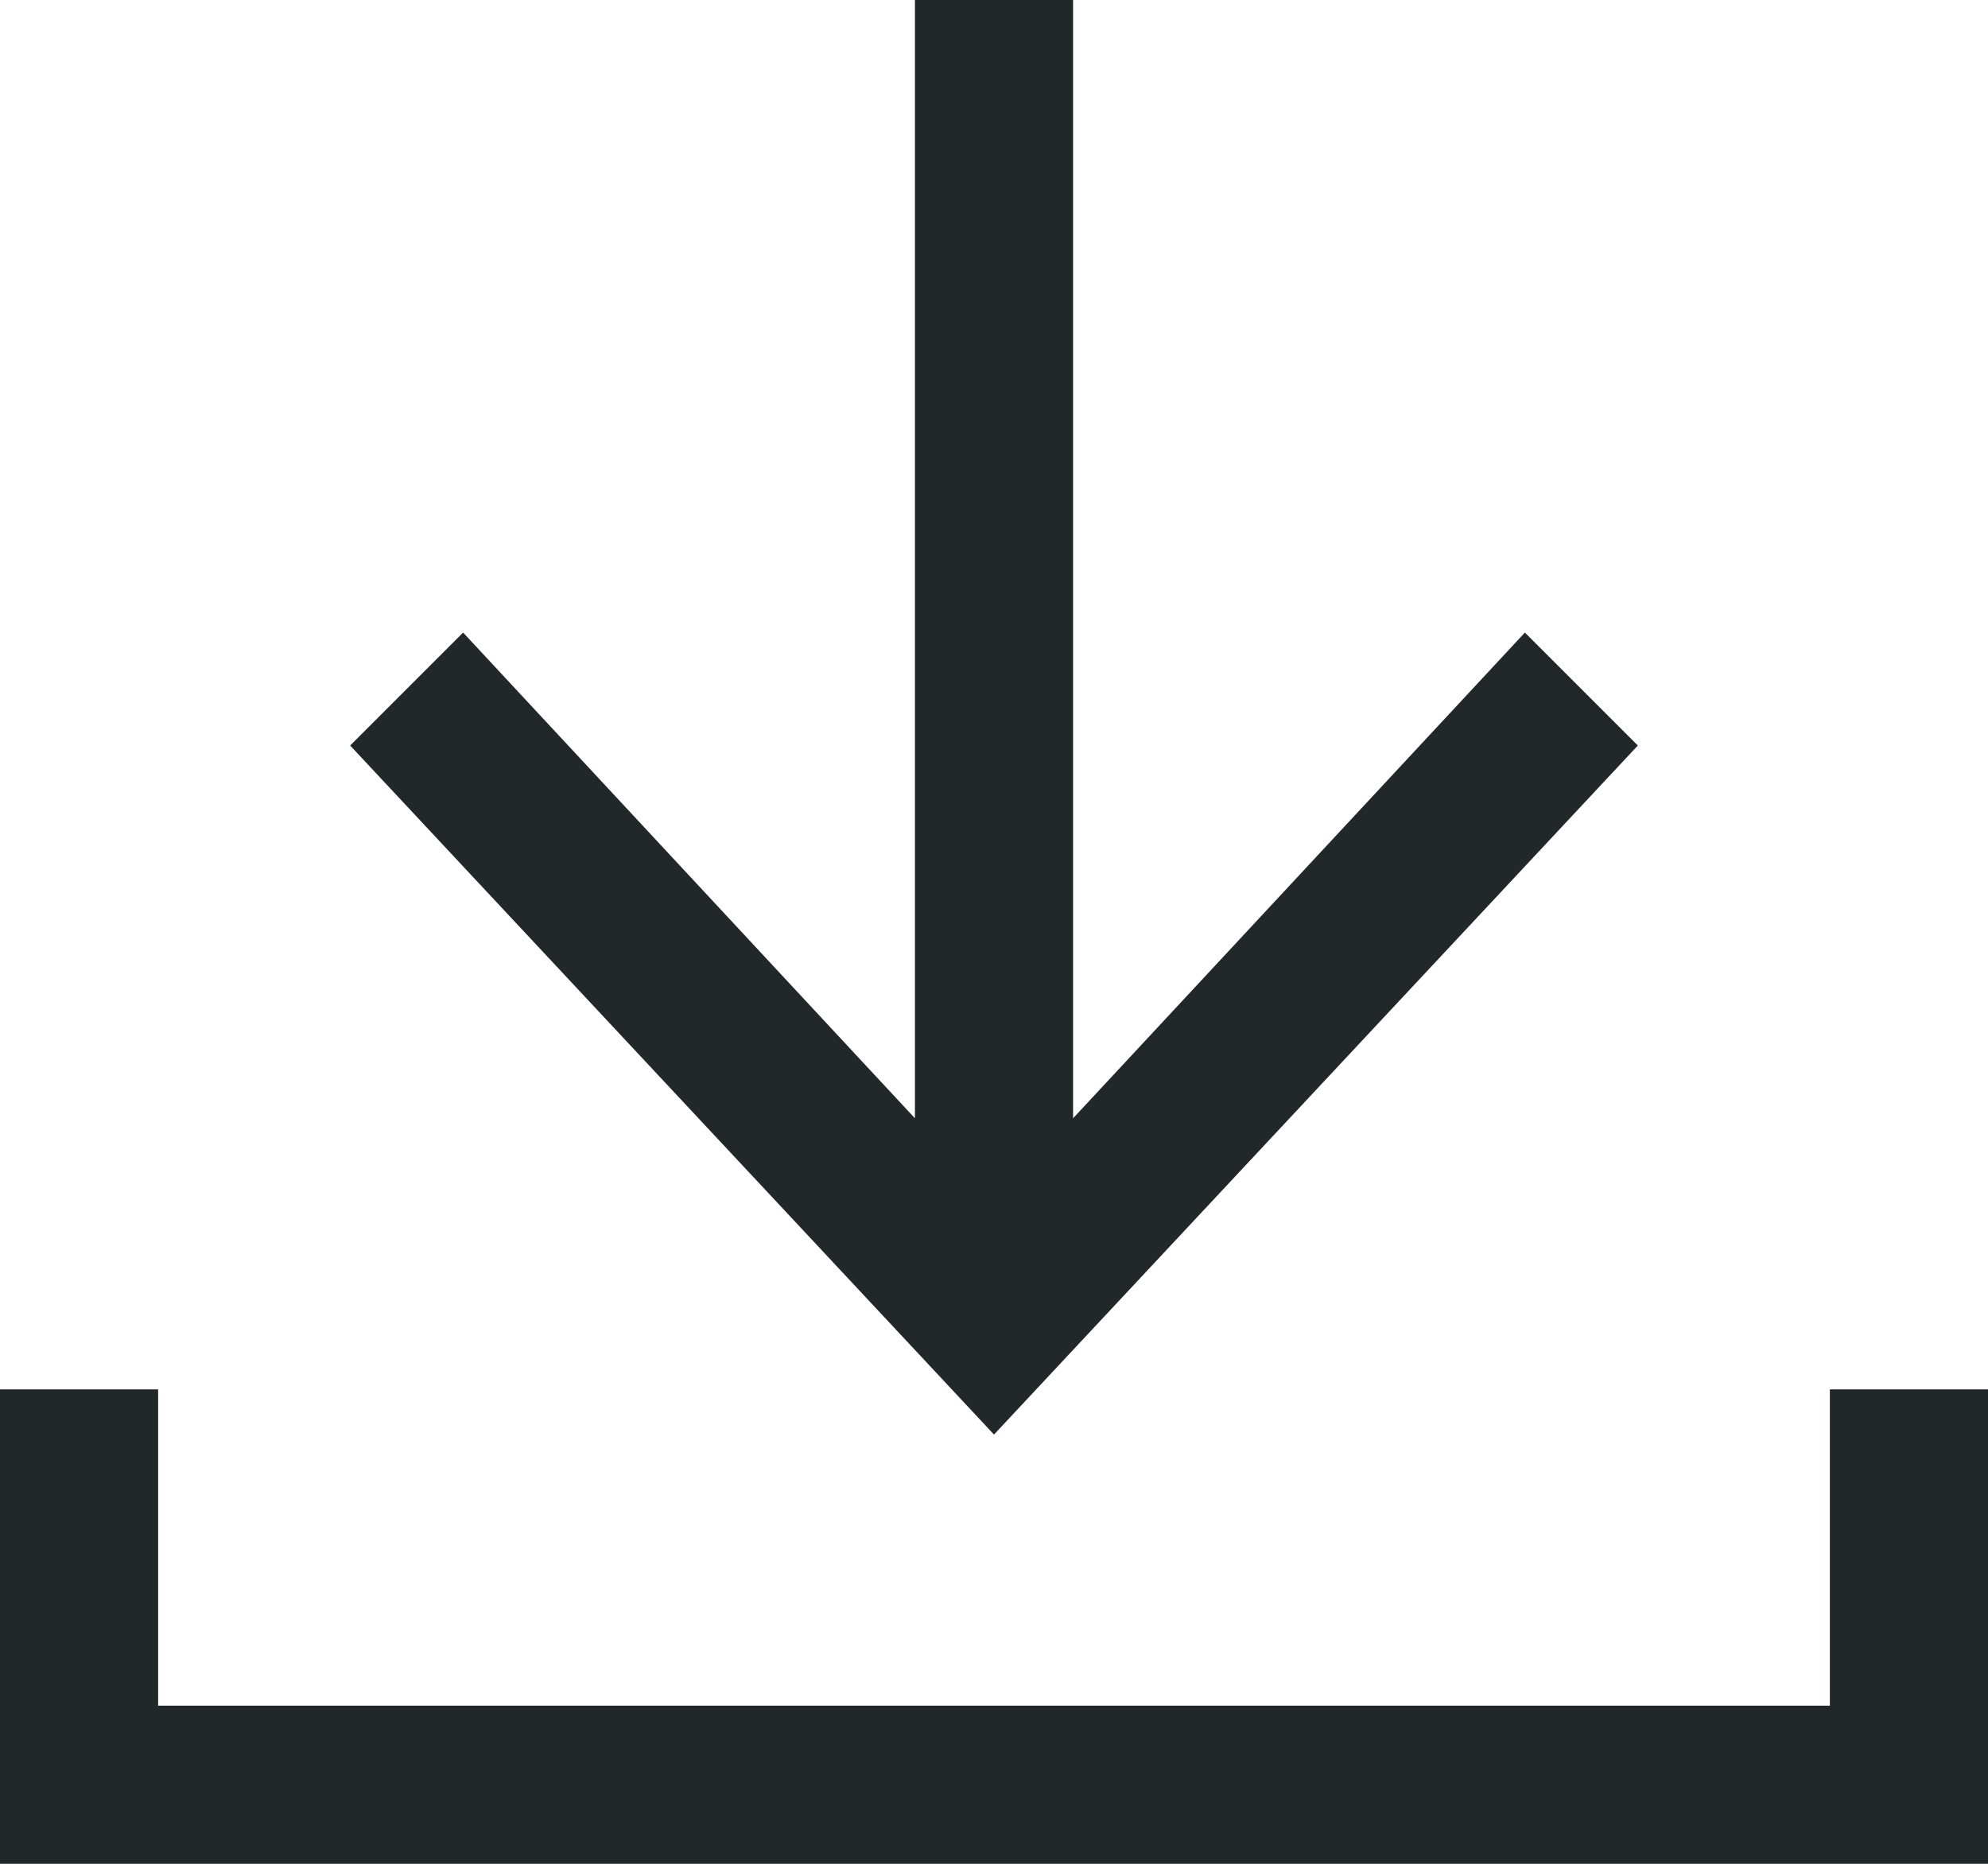
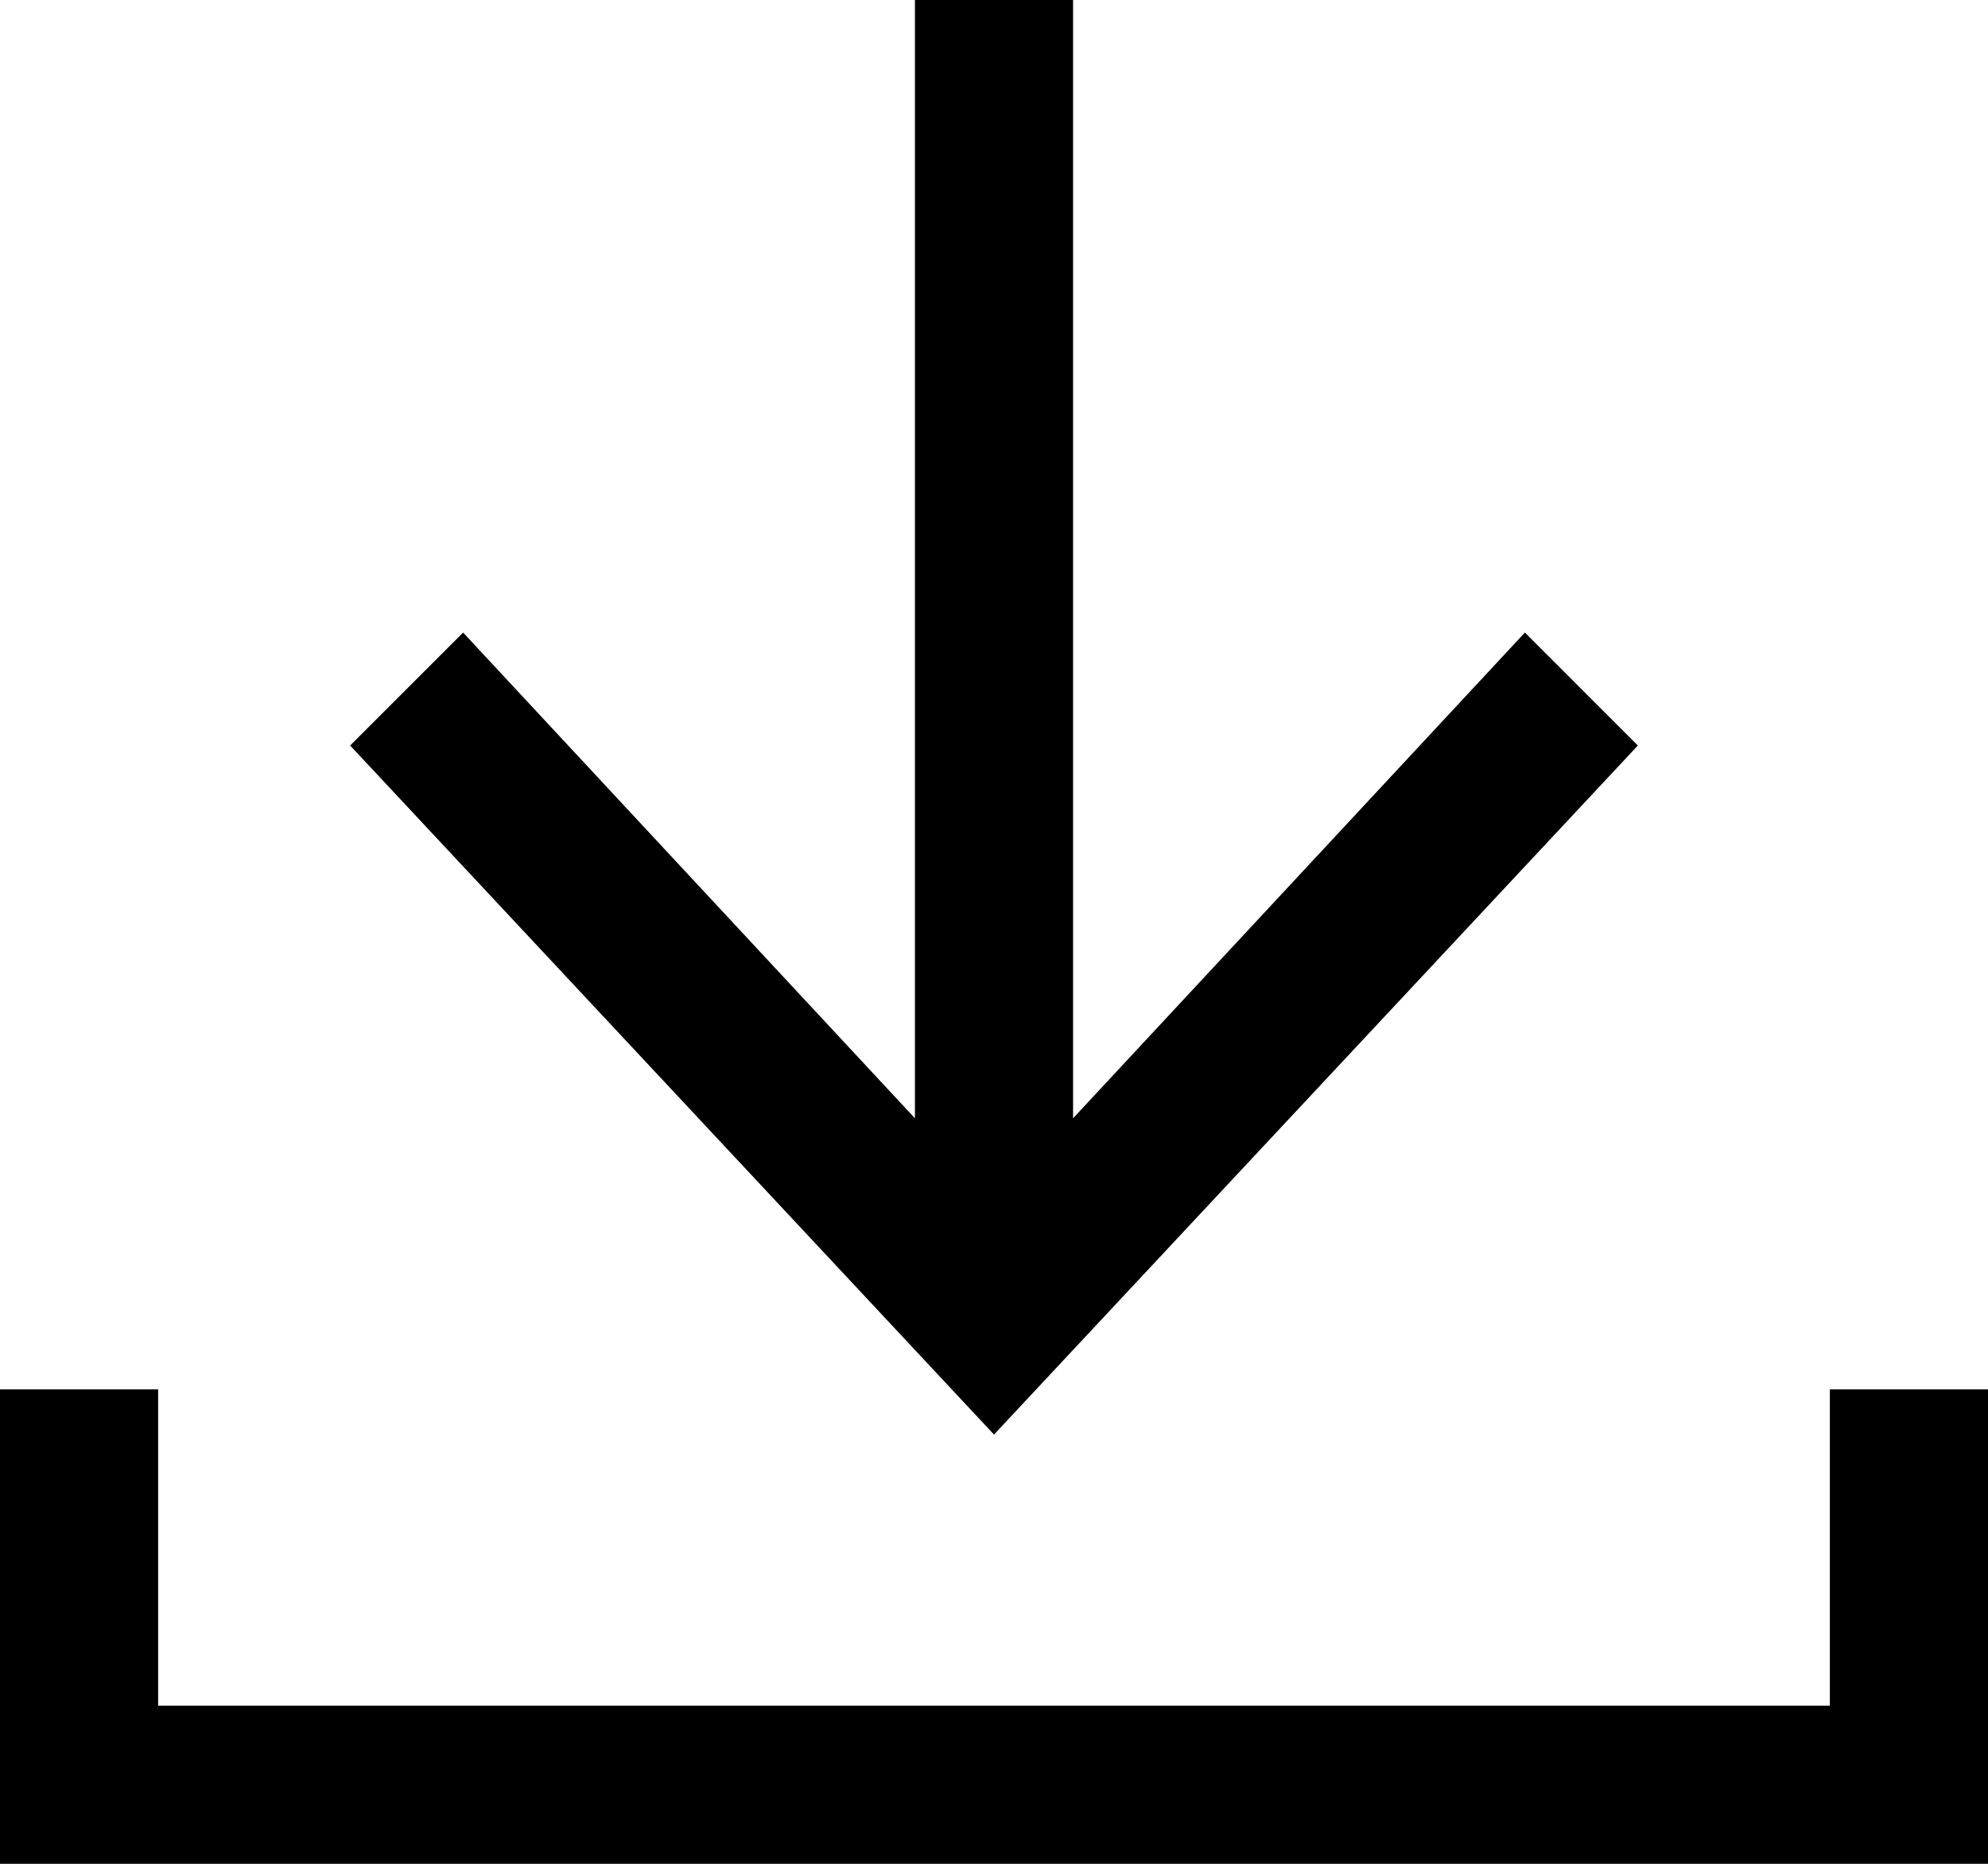
- <svg xmlns="http://www.w3.org/2000/svg" id="Layer_1" viewBox="0 0 17.6 16.5">
-   <style>.download-i-0{fill:#222829;}</style>
-   <path d="M16.2 12.3v2.8H1.4v-2.8H0v4.2h17.6v-4.2z" class="download-i-0" />
-   <path d="M14.5 6.6l-1-1-4 4.3V0H8.1v9.9l-4-4.3-1 1 5.7 6.1z" class="download-i-0" />
+ <svg xmlns="http://www.w3.org/2000/svg" data-name="Layer 1" viewBox="0 0 17.6 16.5">
+   <path fill="currentcolor" d="M16.2 12.3v2.8H1.4v-2.8H0v4.2h17.6v-4.2z" />
+   <path fill="currentcolor" d="M14.5 6.6l-1-1-4 4.3V0H8.1v9.9l-4-4.3-1 1 5.7 6.1z" />
</svg>
